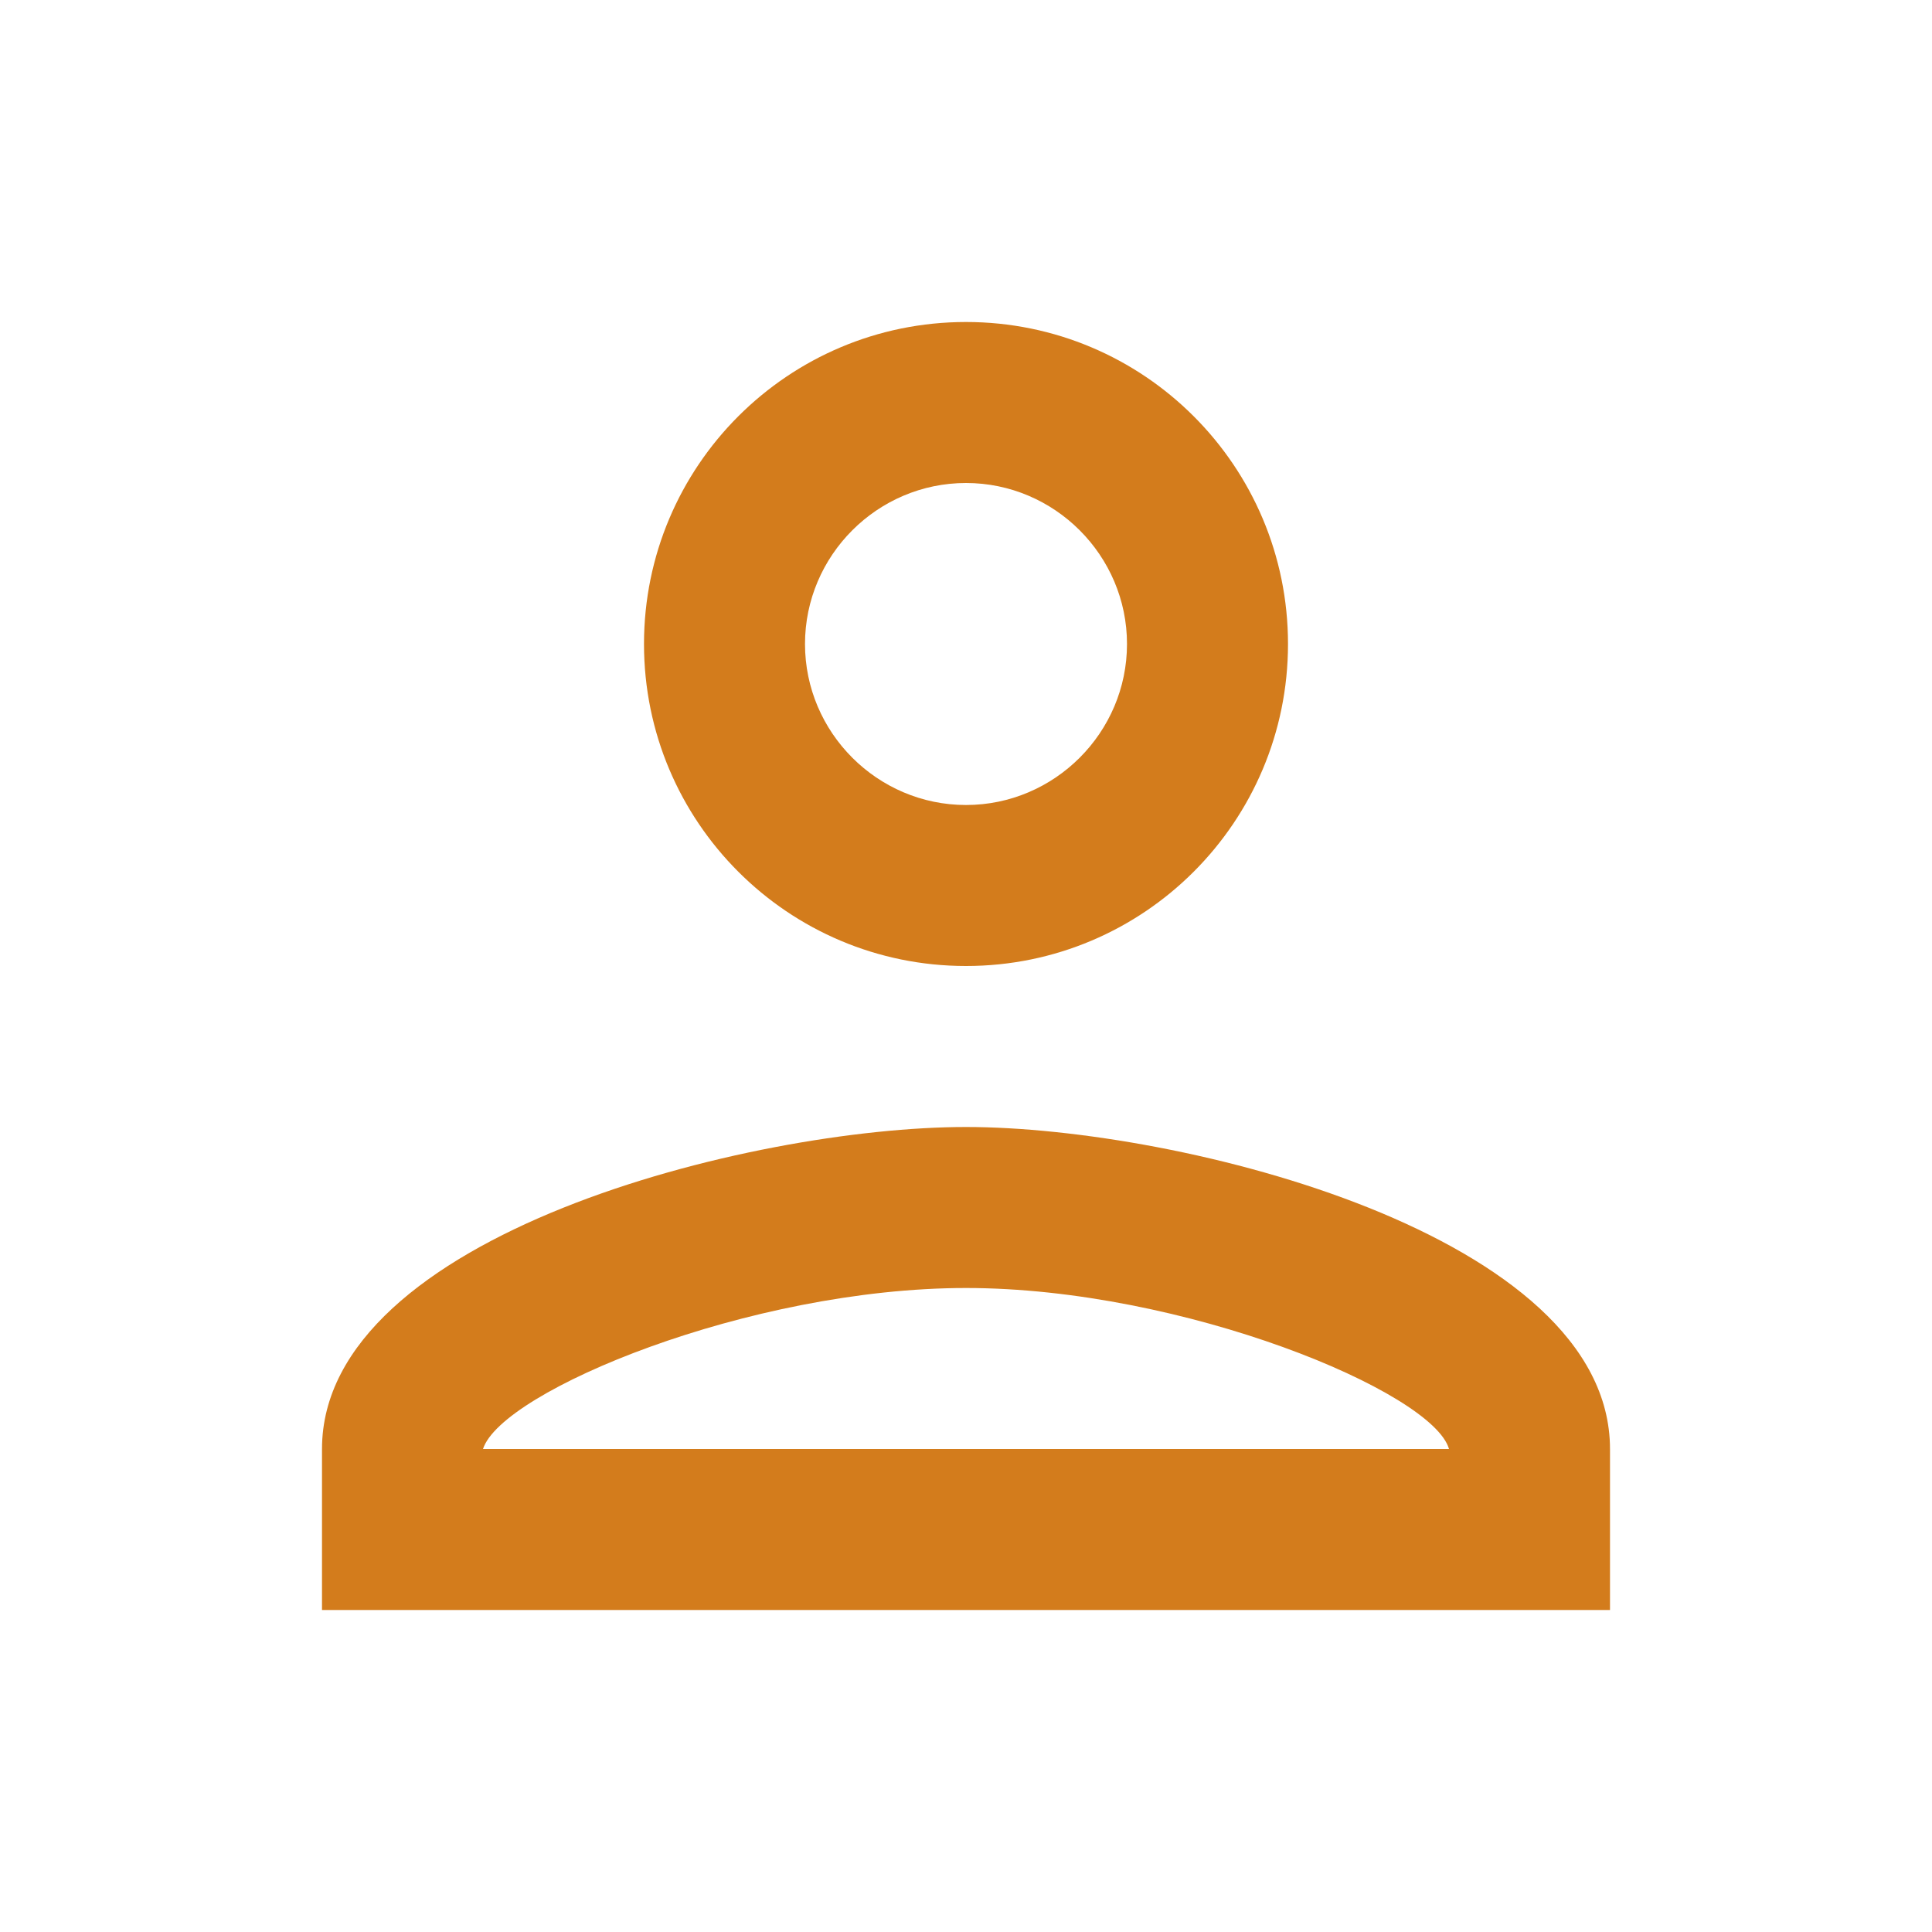
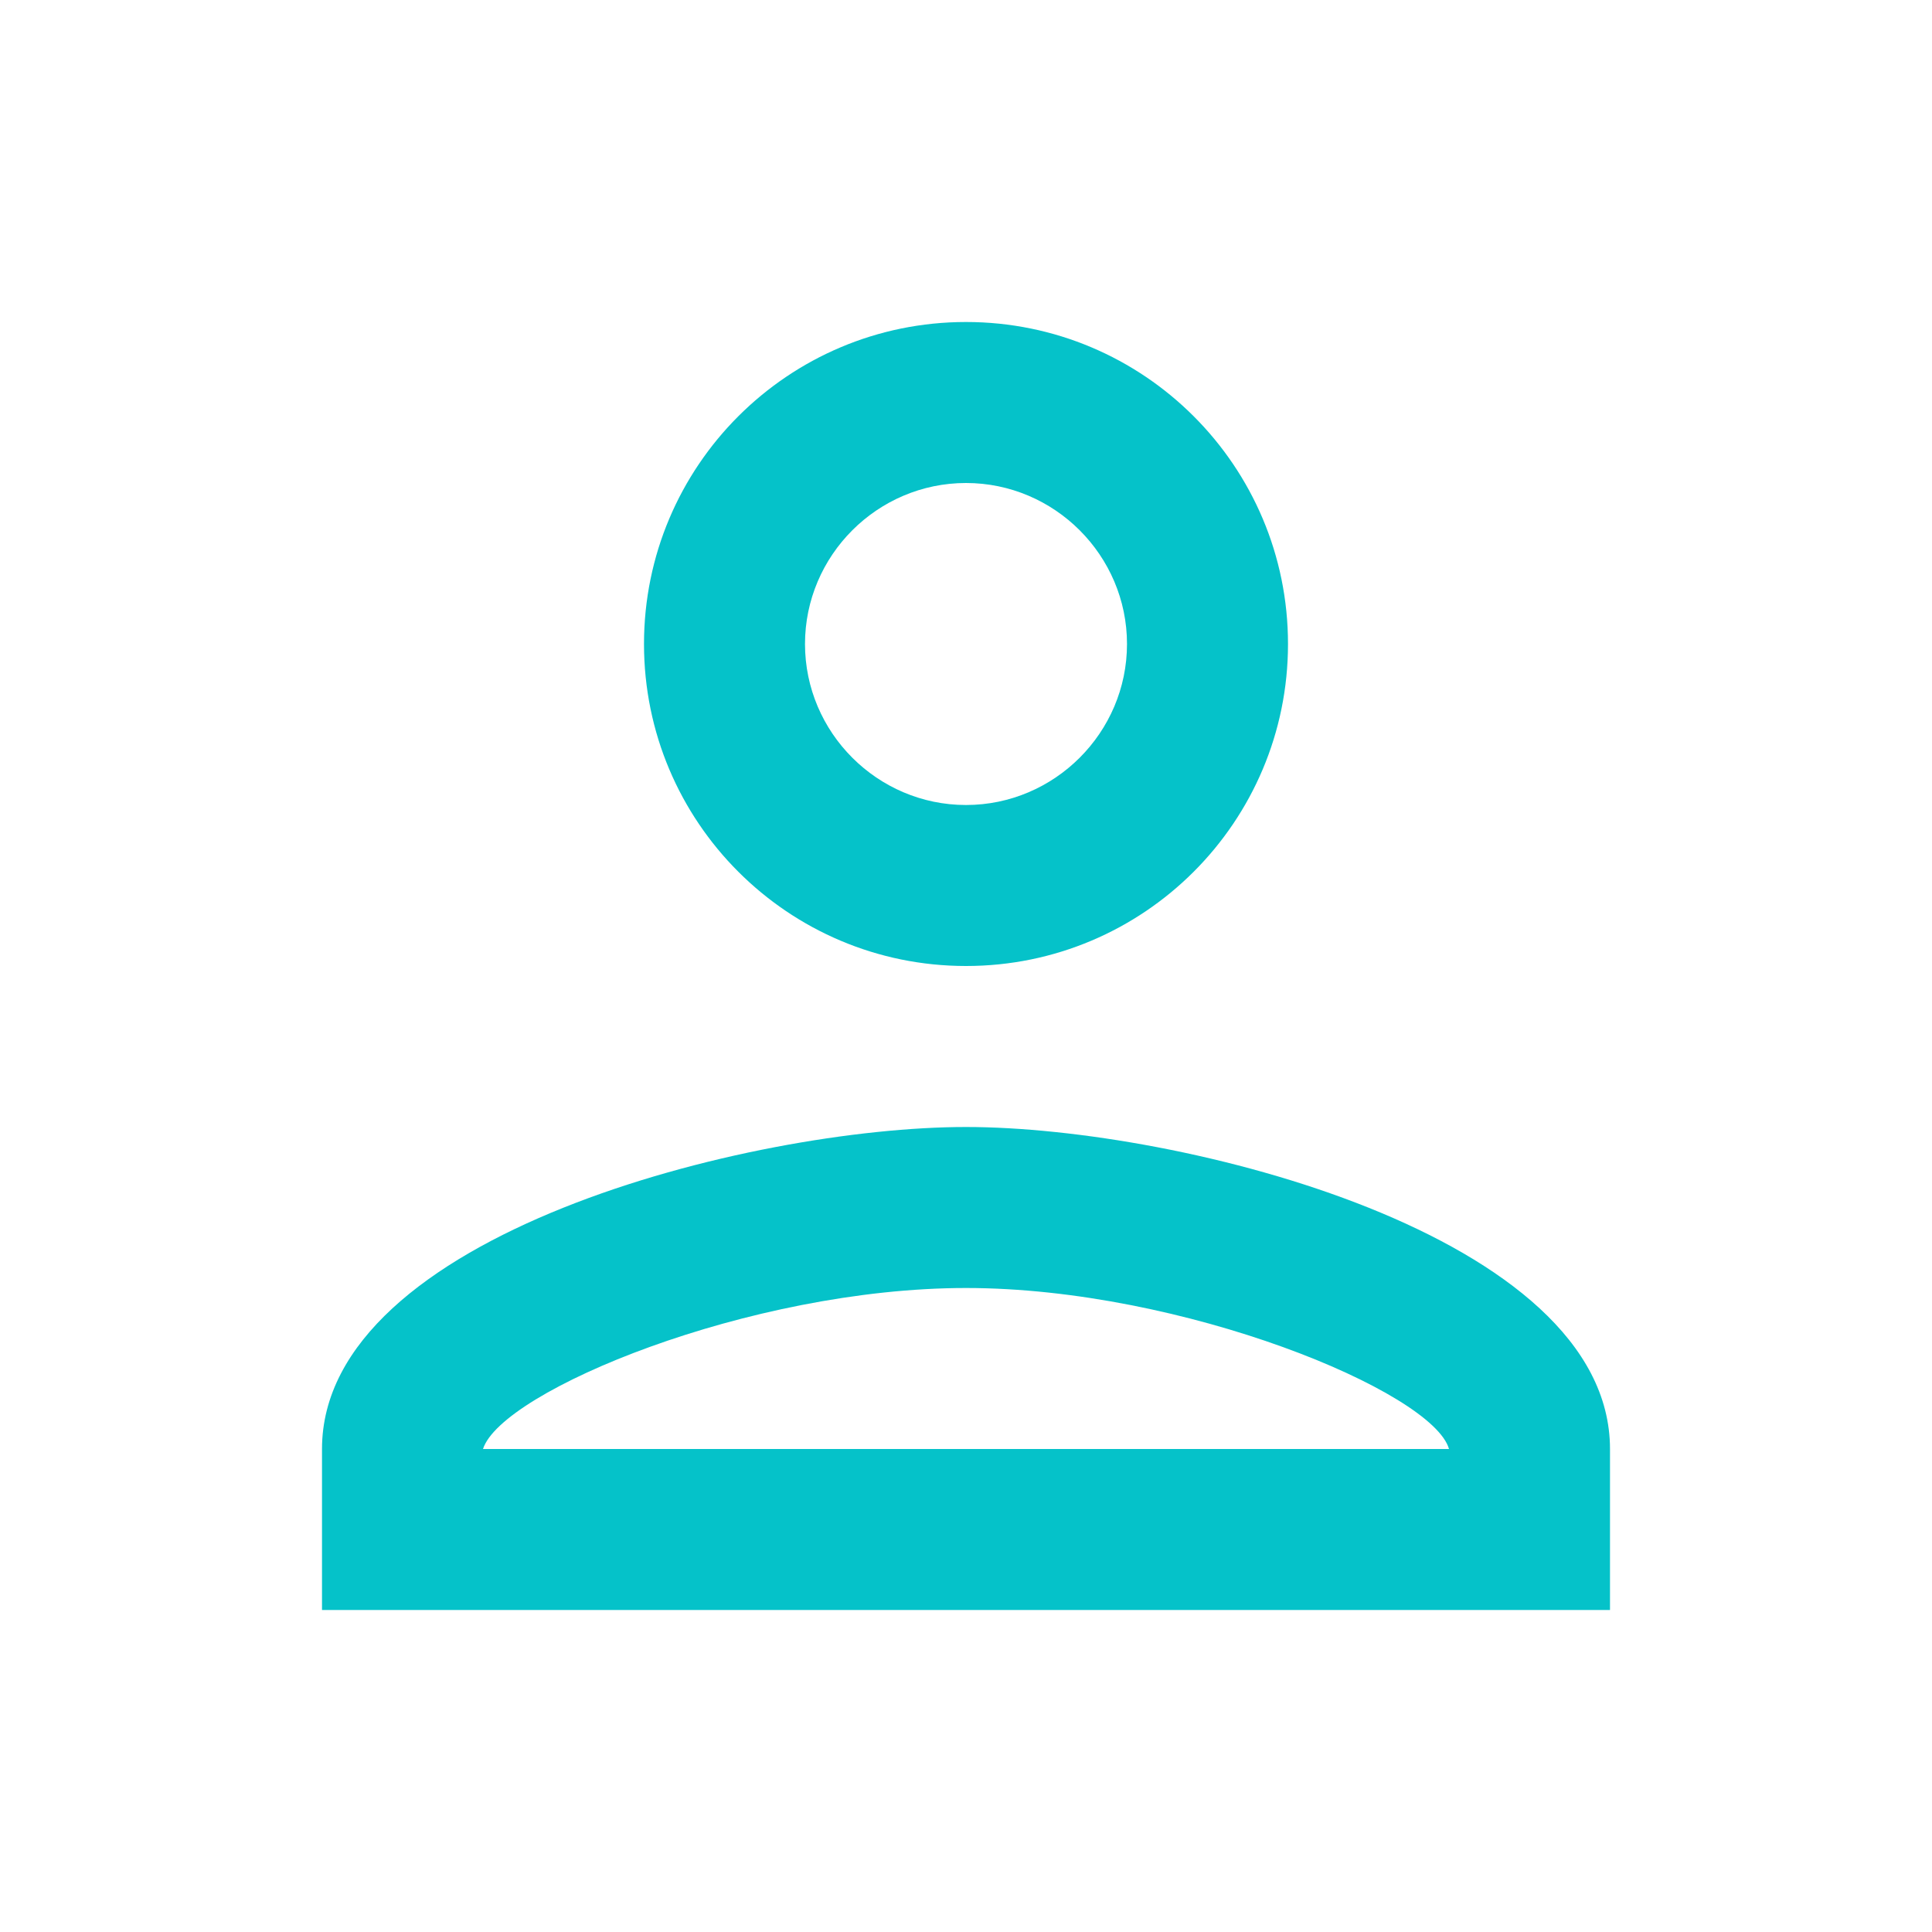
- <svg xmlns="http://www.w3.org/2000/svg" height="24px" viewBox="0 0 24 24" width="24px" fill="#D37C1C">
+ <svg xmlns="http://www.w3.org/2000/svg" height="24px" viewBox="0 0 24 24" width="24px" fill="rgb(5, 194, 201)">
  <path d="M0 0h24v24H0V0z" fill="none" />
  <path d="M12 6c1.1 0 2 .9 2 2s-.9 2-2 2-2-.9-2-2 .9-2 2-2m0 10c2.7 0 5.8 1.29 6 2H6c.23-.72 3.31-2 6-2m0-12C9.79 4 8 5.79 8 8s1.79 4 4 4 4-1.79 4-4-1.79-4-4-4zm0 10c-2.67 0-8 1.34-8 4v2h16v-2c0-2.66-5.33-4-8-4z" />
</svg>
